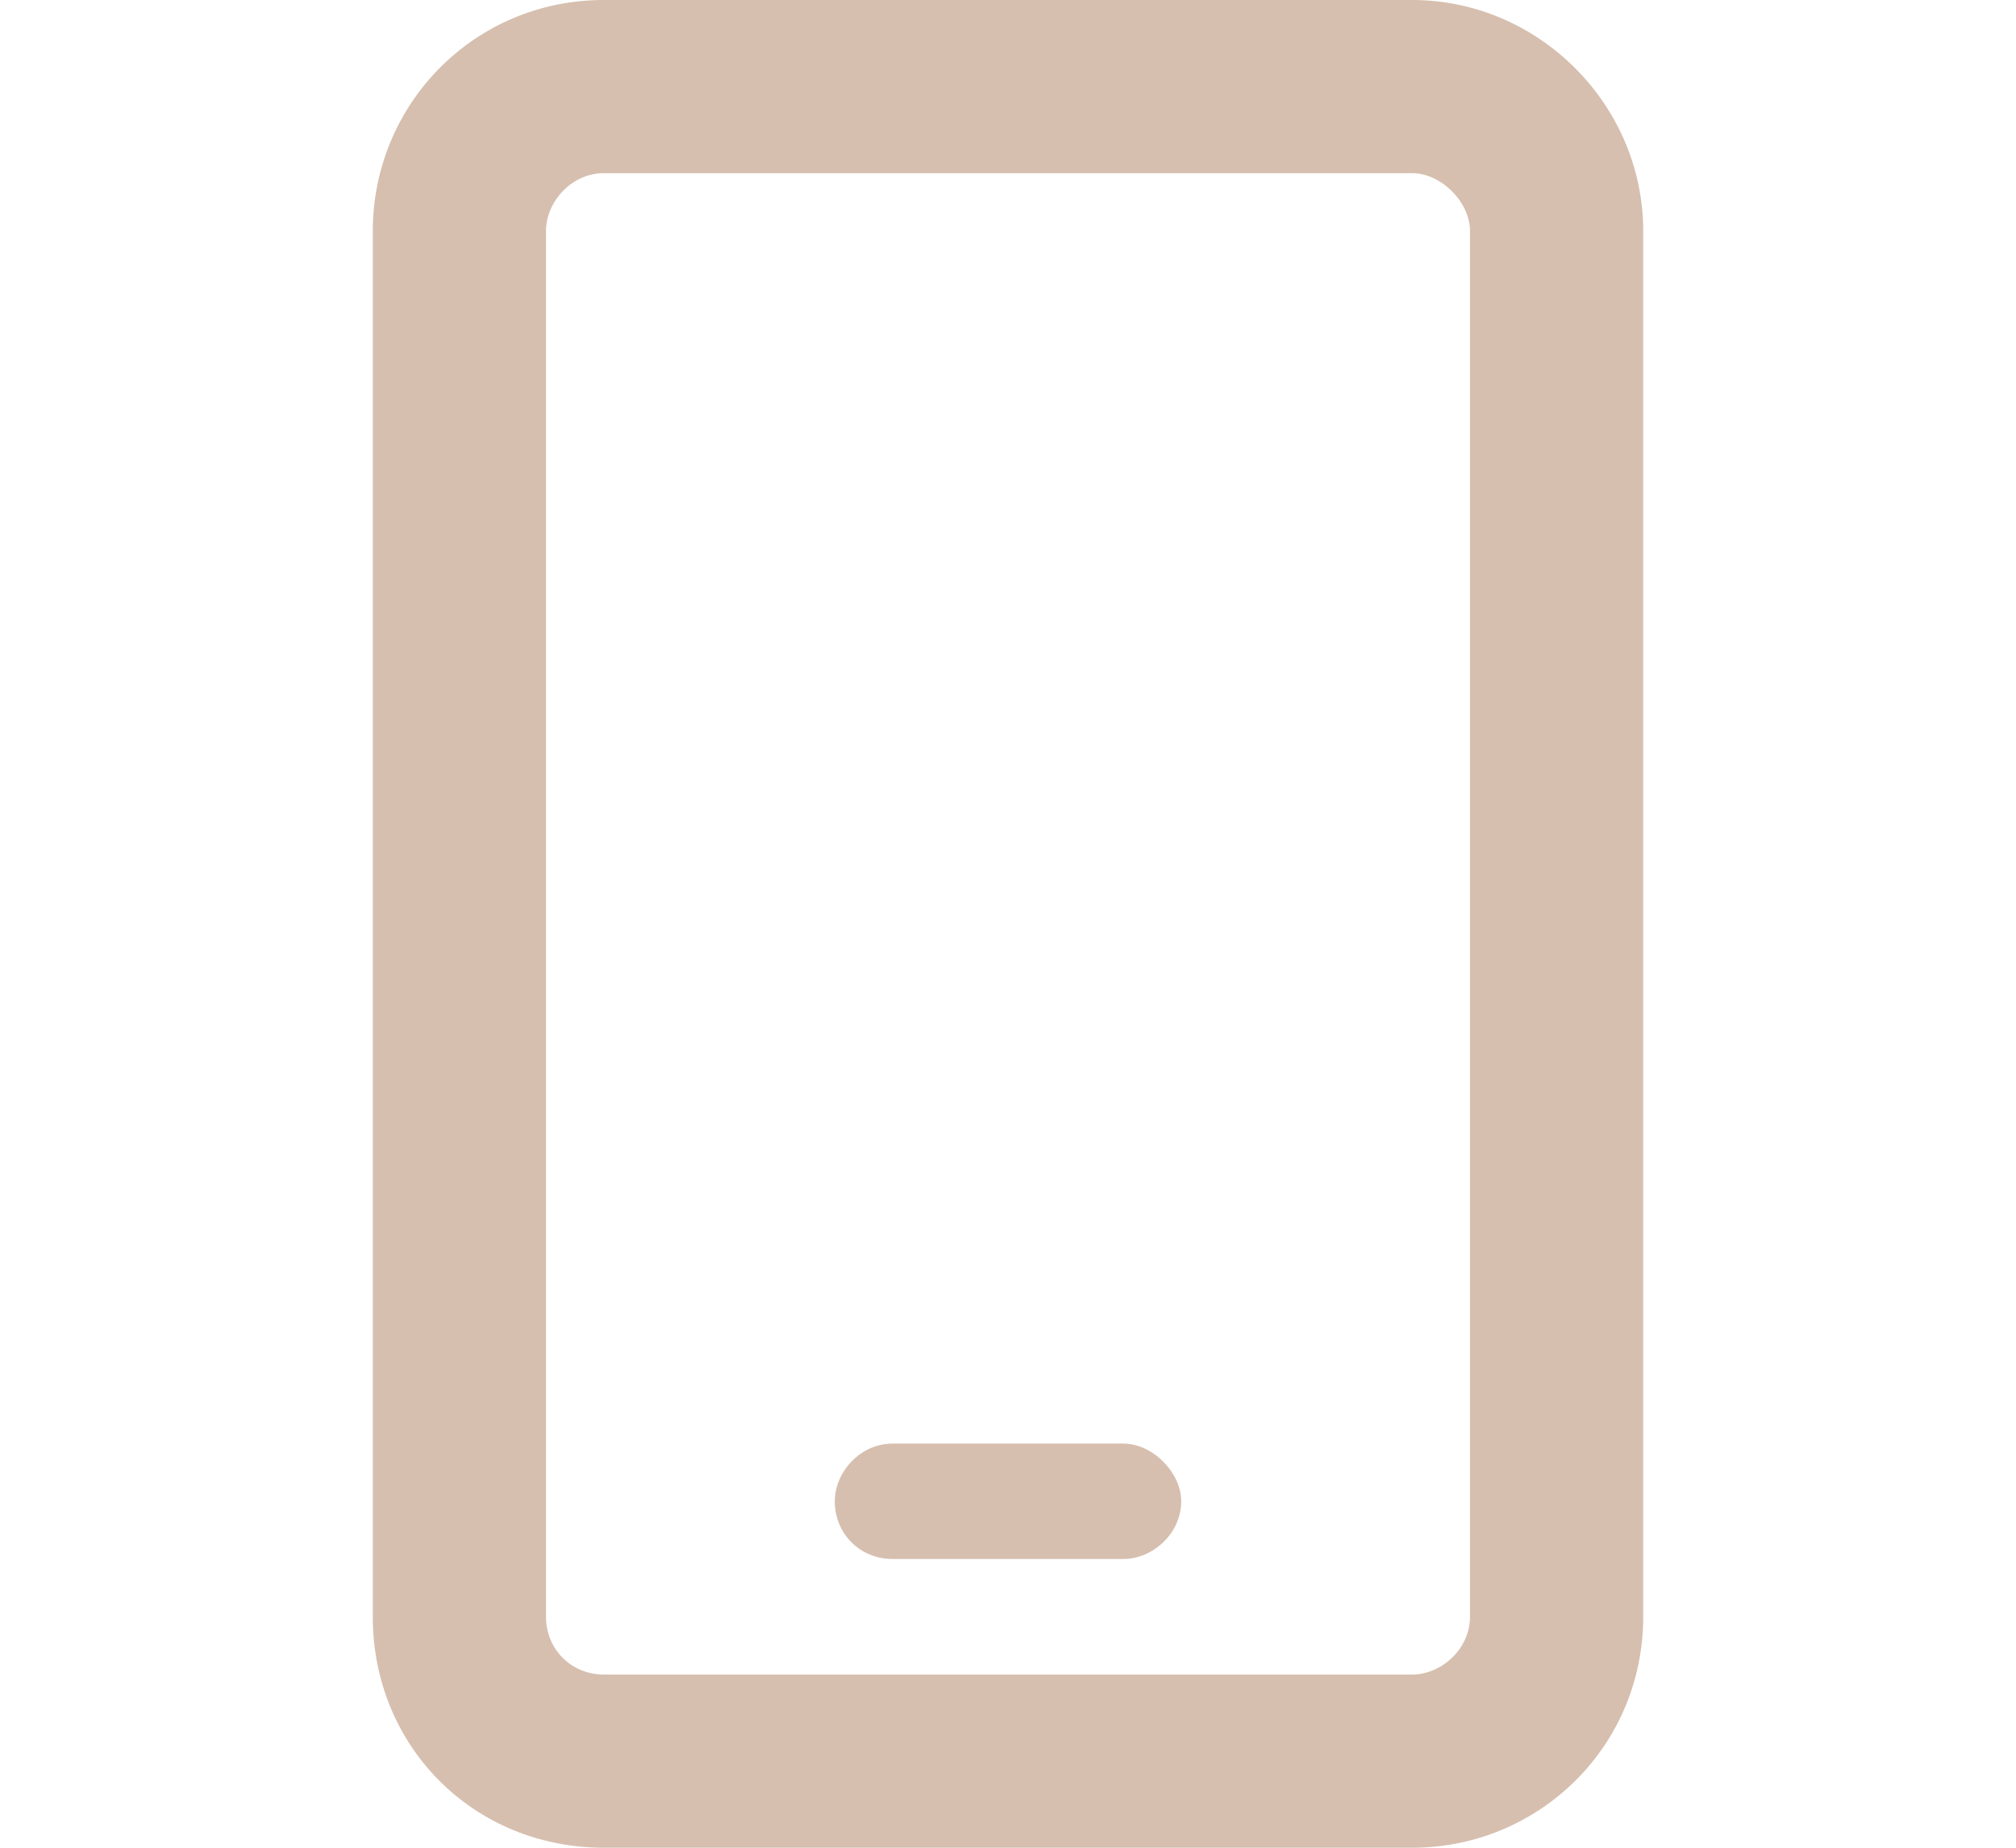
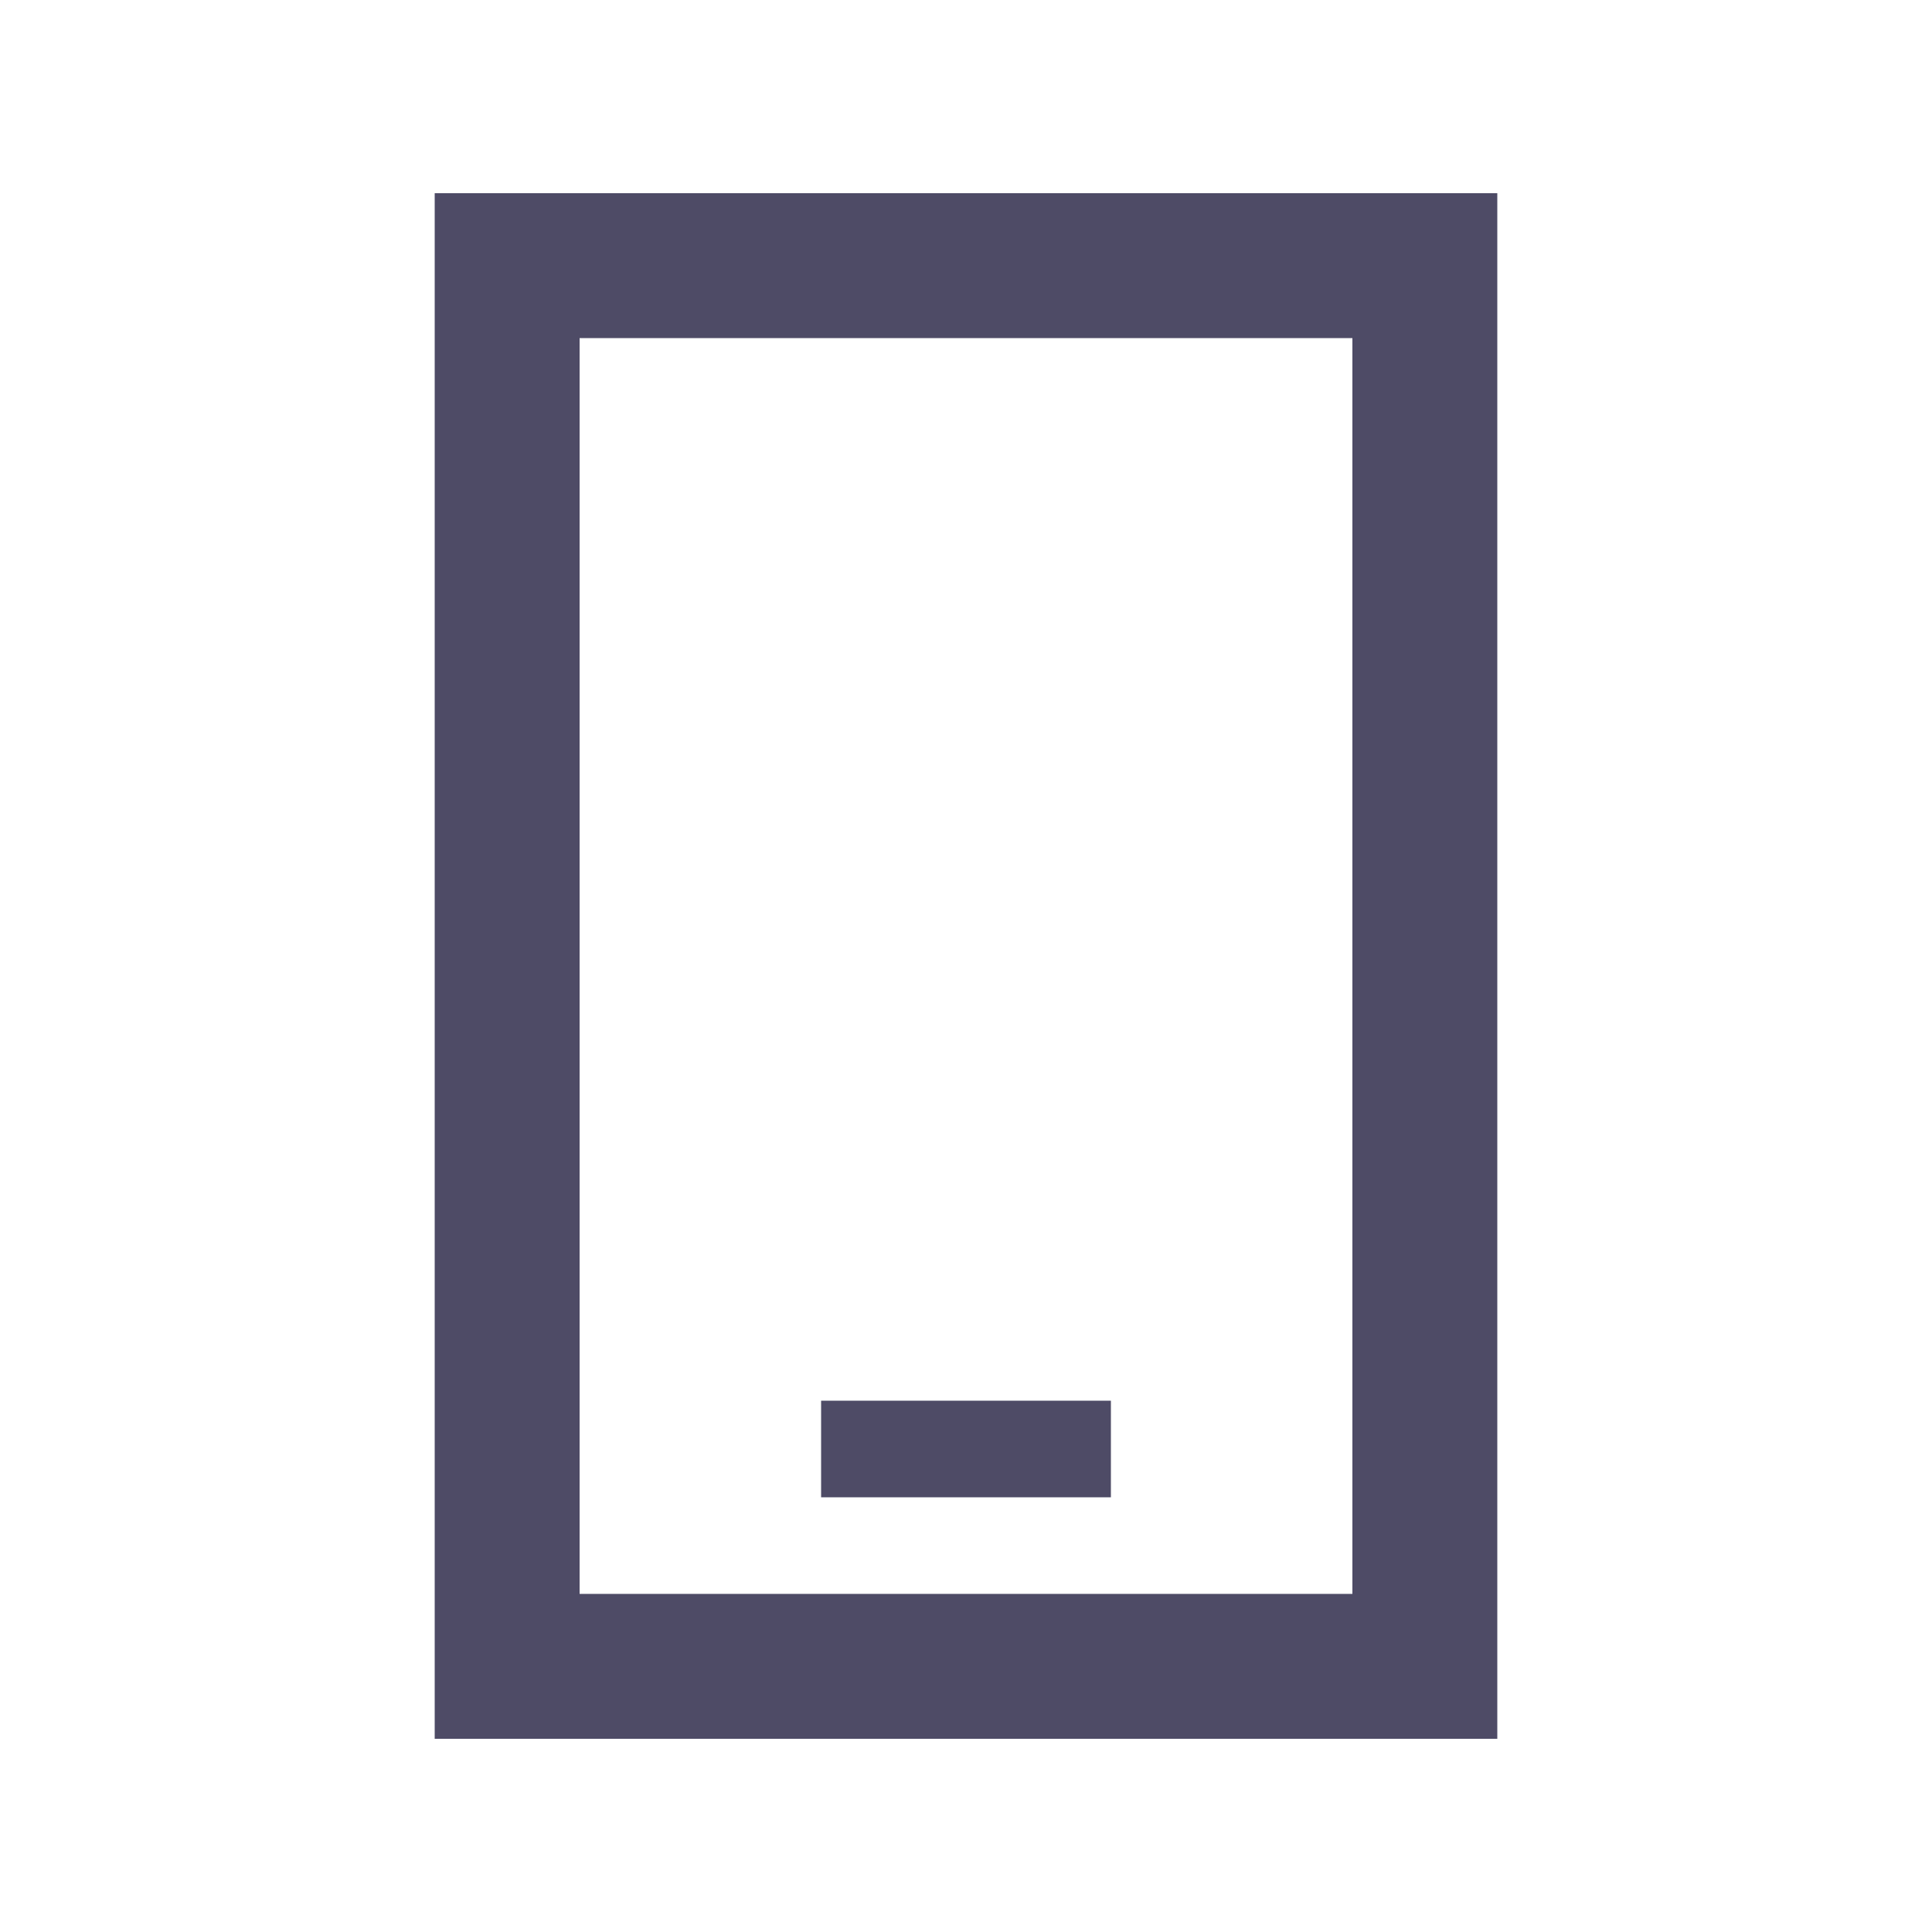
- <svg xmlns="http://www.w3.org/2000/svg" width="24" height="22" viewBox="0 0 24 22" fill="none">
-   <path d="M7.188 2.062C6.801 2.062 6.5 2.406 6.5 2.75V19.25C6.5 19.637 6.801 19.938 7.188 19.938H16.812C17.156 19.938 17.5 19.637 17.5 19.25V2.75C17.5 2.406 17.156 2.062 16.812 2.062H7.188ZM4.438 2.75C4.438 1.246 5.641 0 7.188 0H16.812C18.316 0 19.562 1.246 19.562 2.75V19.25C19.562 20.797 18.316 22 16.812 22H7.188C5.641 22 4.438 20.797 4.438 19.25V2.75ZM10.625 17.188H13.375C13.719 17.188 14.062 17.531 14.062 17.875C14.062 18.262 13.719 18.562 13.375 18.562H10.625C10.238 18.562 9.938 18.262 9.938 17.875C9.938 17.531 10.238 17.188 10.625 17.188Z" fill="#D6BFAF" />
+ <svg xmlns="http://www.w3.org/2000/svg" width="20" height="20" viewBox="0 0 20 20" fill="none">
+   <path d="M6 3.5V16.5H14V3.5H6ZM4.5 2H6H14H15.5V3.5V16.5V18H14H6H4.5V16.5V3.5V2ZM9 14.5H11H11.5V15.5H11H9H8.5V14.5H9Z" fill="#4E4B66" />
</svg>
